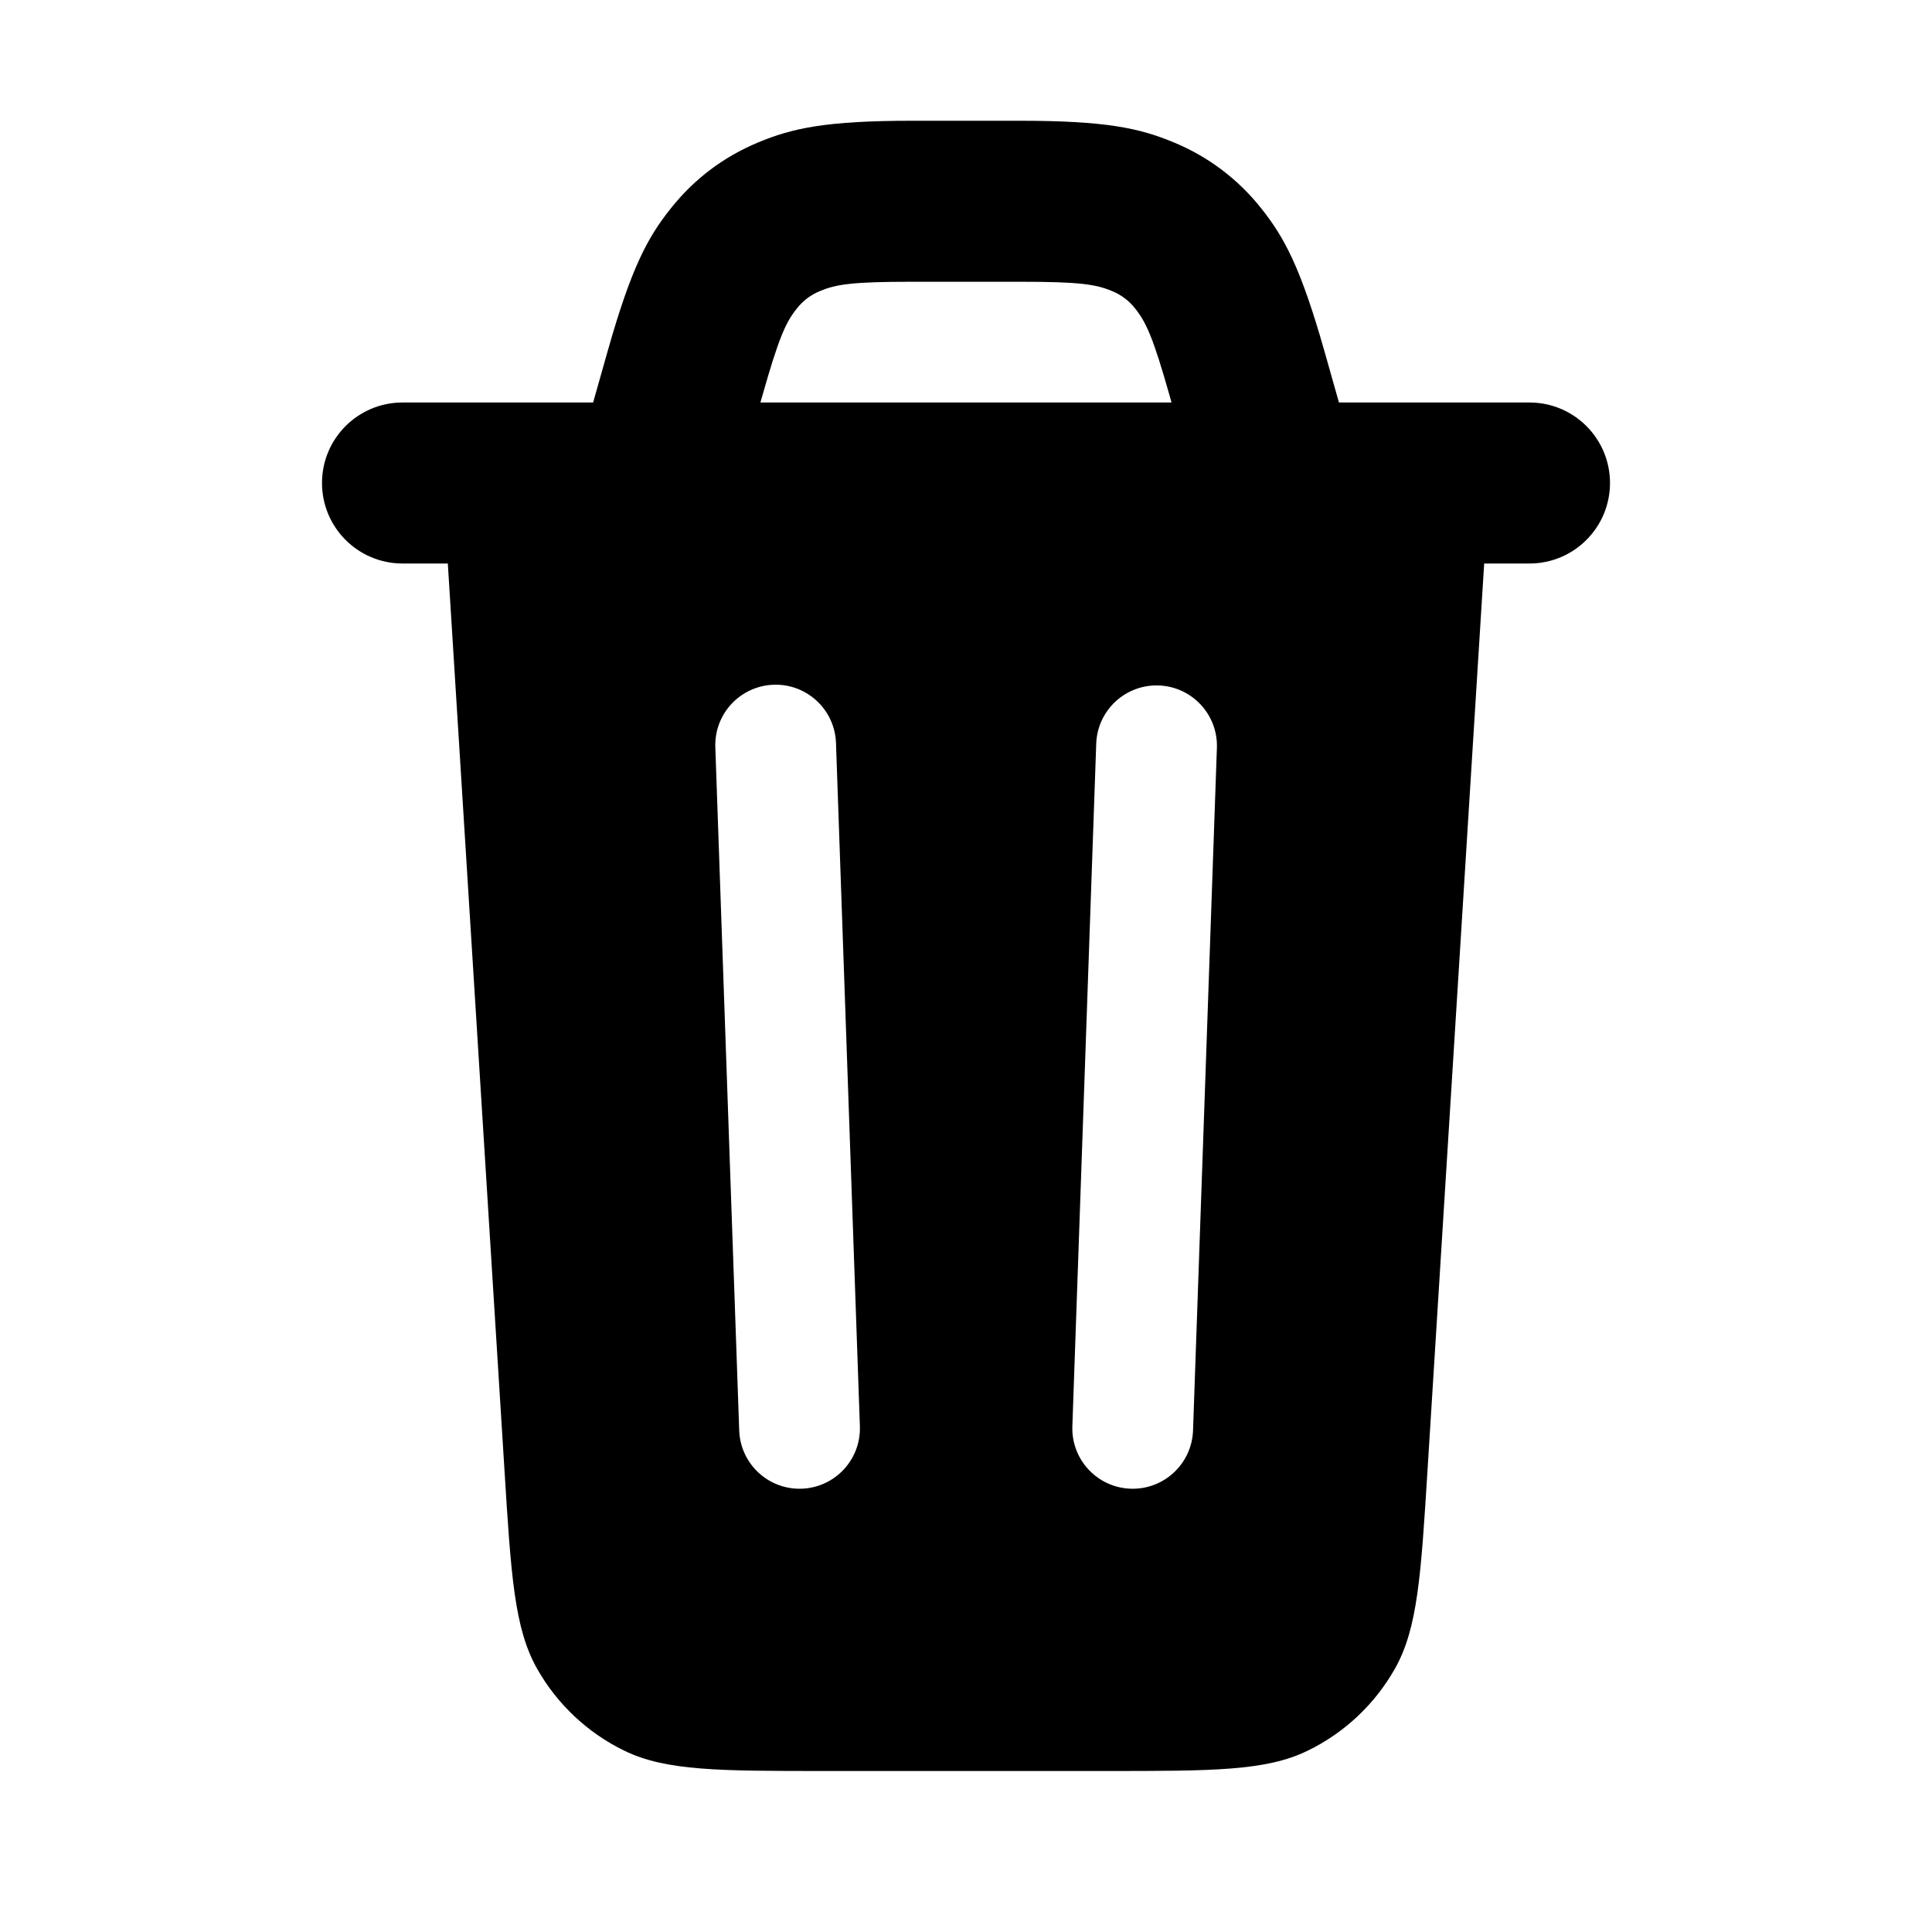
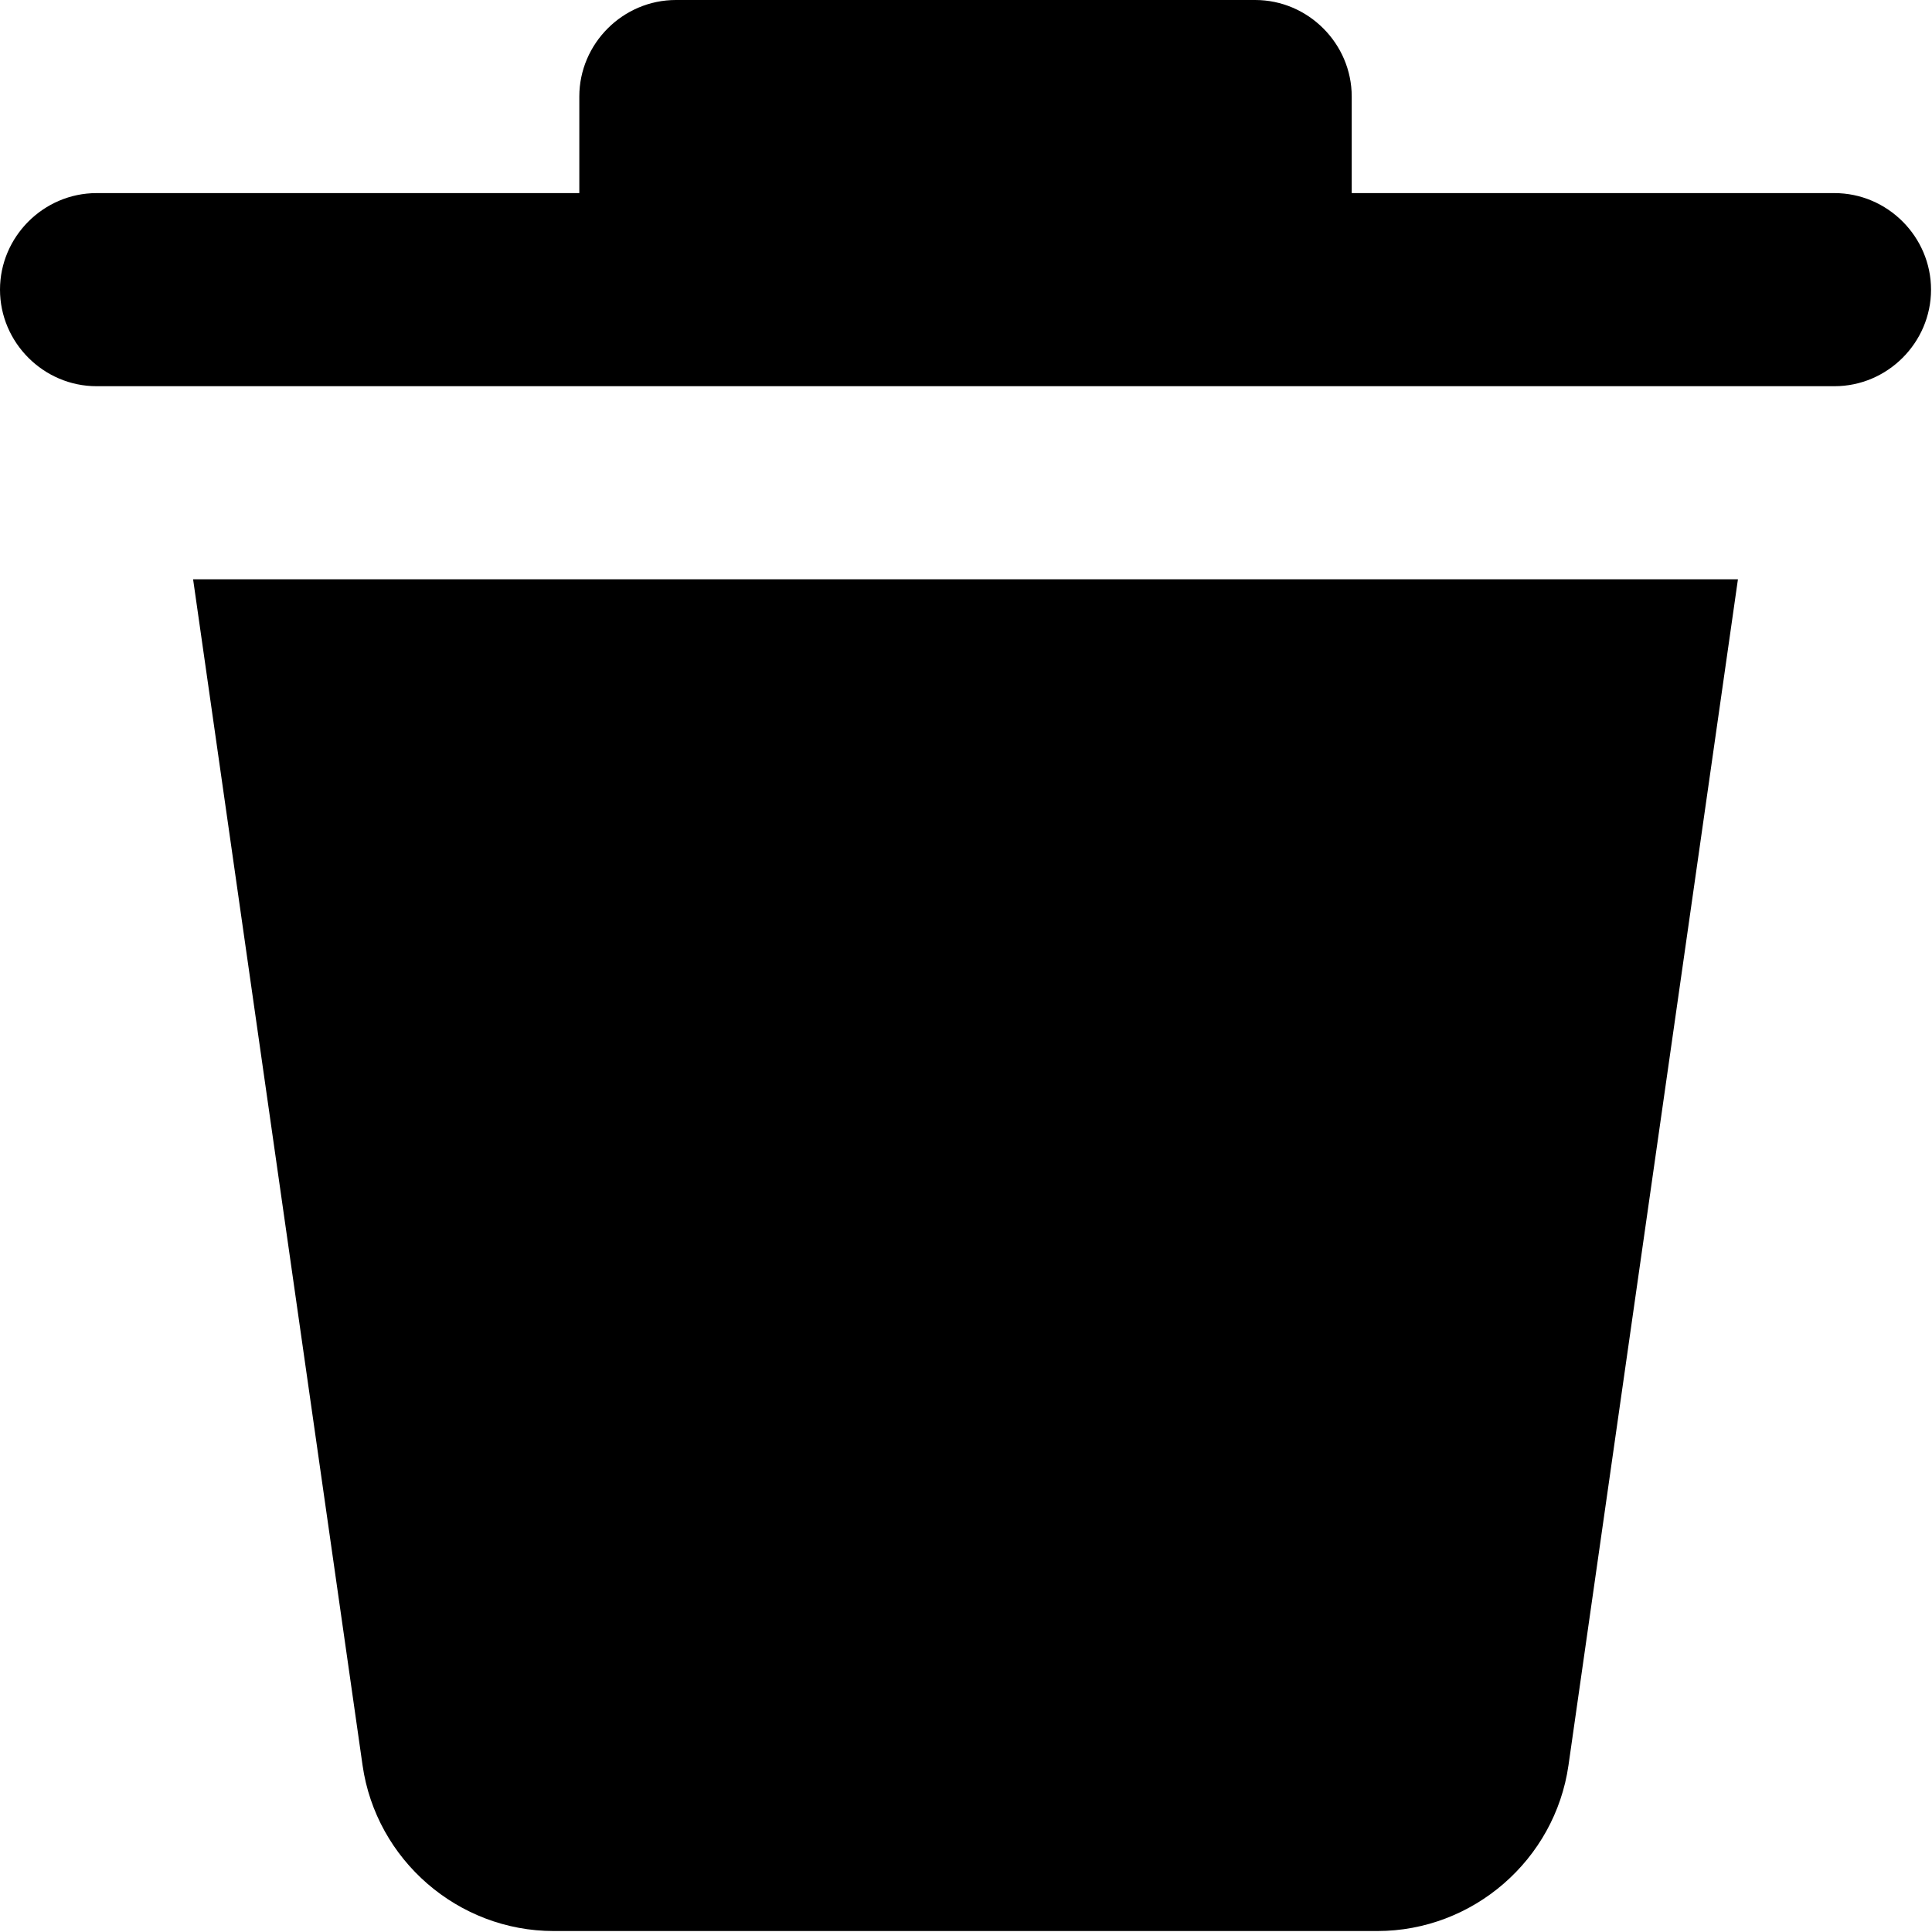
- <svg xmlns="http://www.w3.org/2000/svg" width="800px" height="800px" viewBox="0 0 24 24" fill="none">
-   <path fill-rule="evenodd" clip-rule="evenodd" d="M12.663 1.5h-1.326c-1.069 0-1.49.09-1.921.27-.432.181-.792.453-1.084.82-.292.365-.493.746-.784 1.774L7.368 5H5a1 1 0 0 0 0 2h.563l.703 11.25c.082 1.32.123 1.98.407 2.481a2.5 2.5 0 0 0 1.083 1.017C8.273 22 8.935 22 10.258 22h3.484c1.323 0 1.985 0 2.502-.252a2.5 2.5 0 0 0 1.083-1.017c.284-.5.325-1.16.407-2.482L18.437 7H19a1 1 0 1 0 0-2h-2.367l-.18-.636c-.292-1.028-.493-1.409-.785-1.775a2.694 2.694 0 0 0-1.084-.819c-.431-.18-.852-.27-1.92-.27zm1.89 3.5-.025-.09c-.203-.717-.29-.905-.424-1.074a.696.696 0 0 0-.292-.221c-.2-.084-.404-.115-1.149-.115h-1.326c-.745 0-.95.031-1.149.115a.696.696 0 0 0-.292.221c-.135.169-.221.357-.424 1.074L9.446 5h5.108zM9.61 8.506a.75.75 0 0 0-.724.776l.297 8.495a.75.75 0 0 0 1.499-.053l-.297-8.494a.75.75 0 0 0-.775-.724zm4.008.724a.75.75 0 0 1 1.499.052l-.297 8.495a.75.75 0 0 1-1.499-.053l.297-8.494z" fill="#000000" />
+ <svg xmlns="http://www.w3.org/2000/svg" width="100%" height="100%" viewBox="0 0 667 667" version="1.1" xml:space="preserve" style="fill-rule:evenodd;clip-rule:evenodd;stroke-linejoin:round;stroke-miterlimit:2;">
+   <g transform="matrix(1,0,0,1,-66.6667,-66.6667)">
+     <path d="M191.833,676.1L133.333,266.667L666.667,266.667L608.167,676.1C603.493,708.795 575.194,733.335 542.167,733.333L257.833,733.333C224.806,733.335 196.507,708.795 191.833,676.1ZM700,133.333L533.333,133.333L533.333,100C533.333,81.714 518.286,66.667 500,66.667L300,66.667C281.714,66.667 266.667,81.714 266.667,100L266.667,133.333L100,133.333C81.714,133.333 66.667,148.381 66.667,166.667C66.667,184.953 81.714,200 100,200L700,200C718.286,200 733.333,184.953 733.333,166.667C733.333,148.381 718.286,133.333 700,133.333Z" style="fill-rule:nonzero;" />
+   </g>
</svg>
